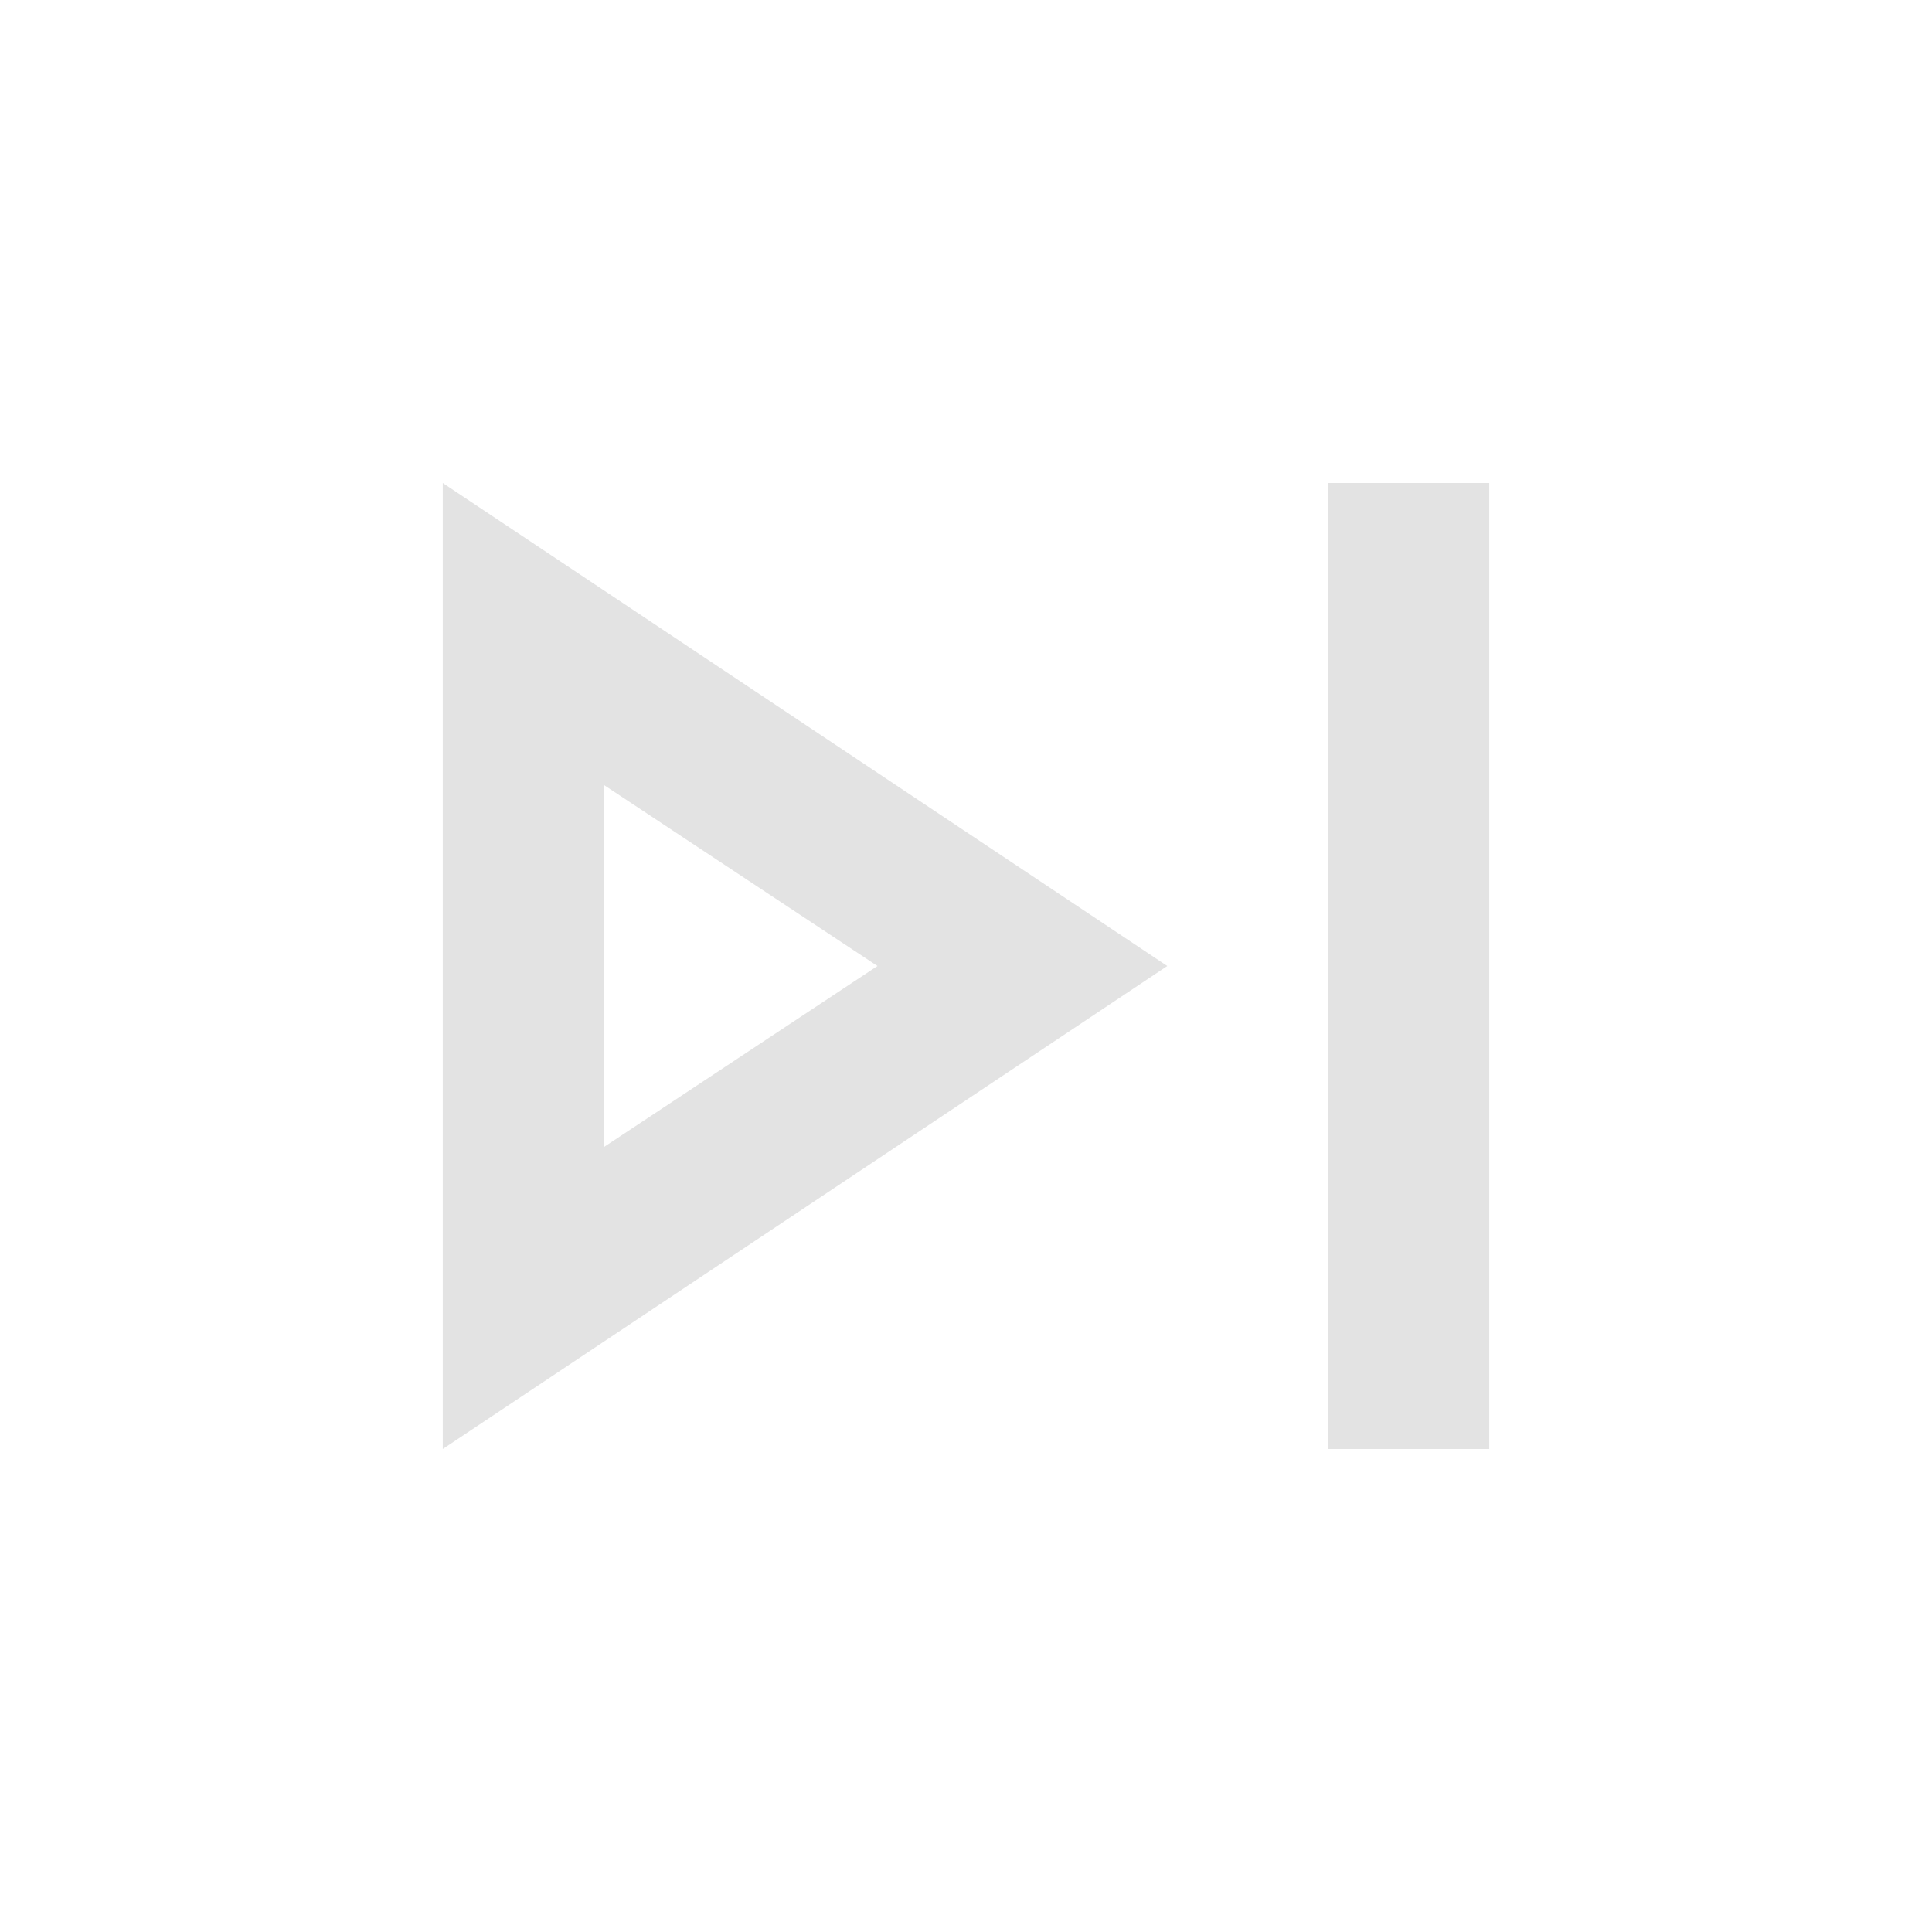
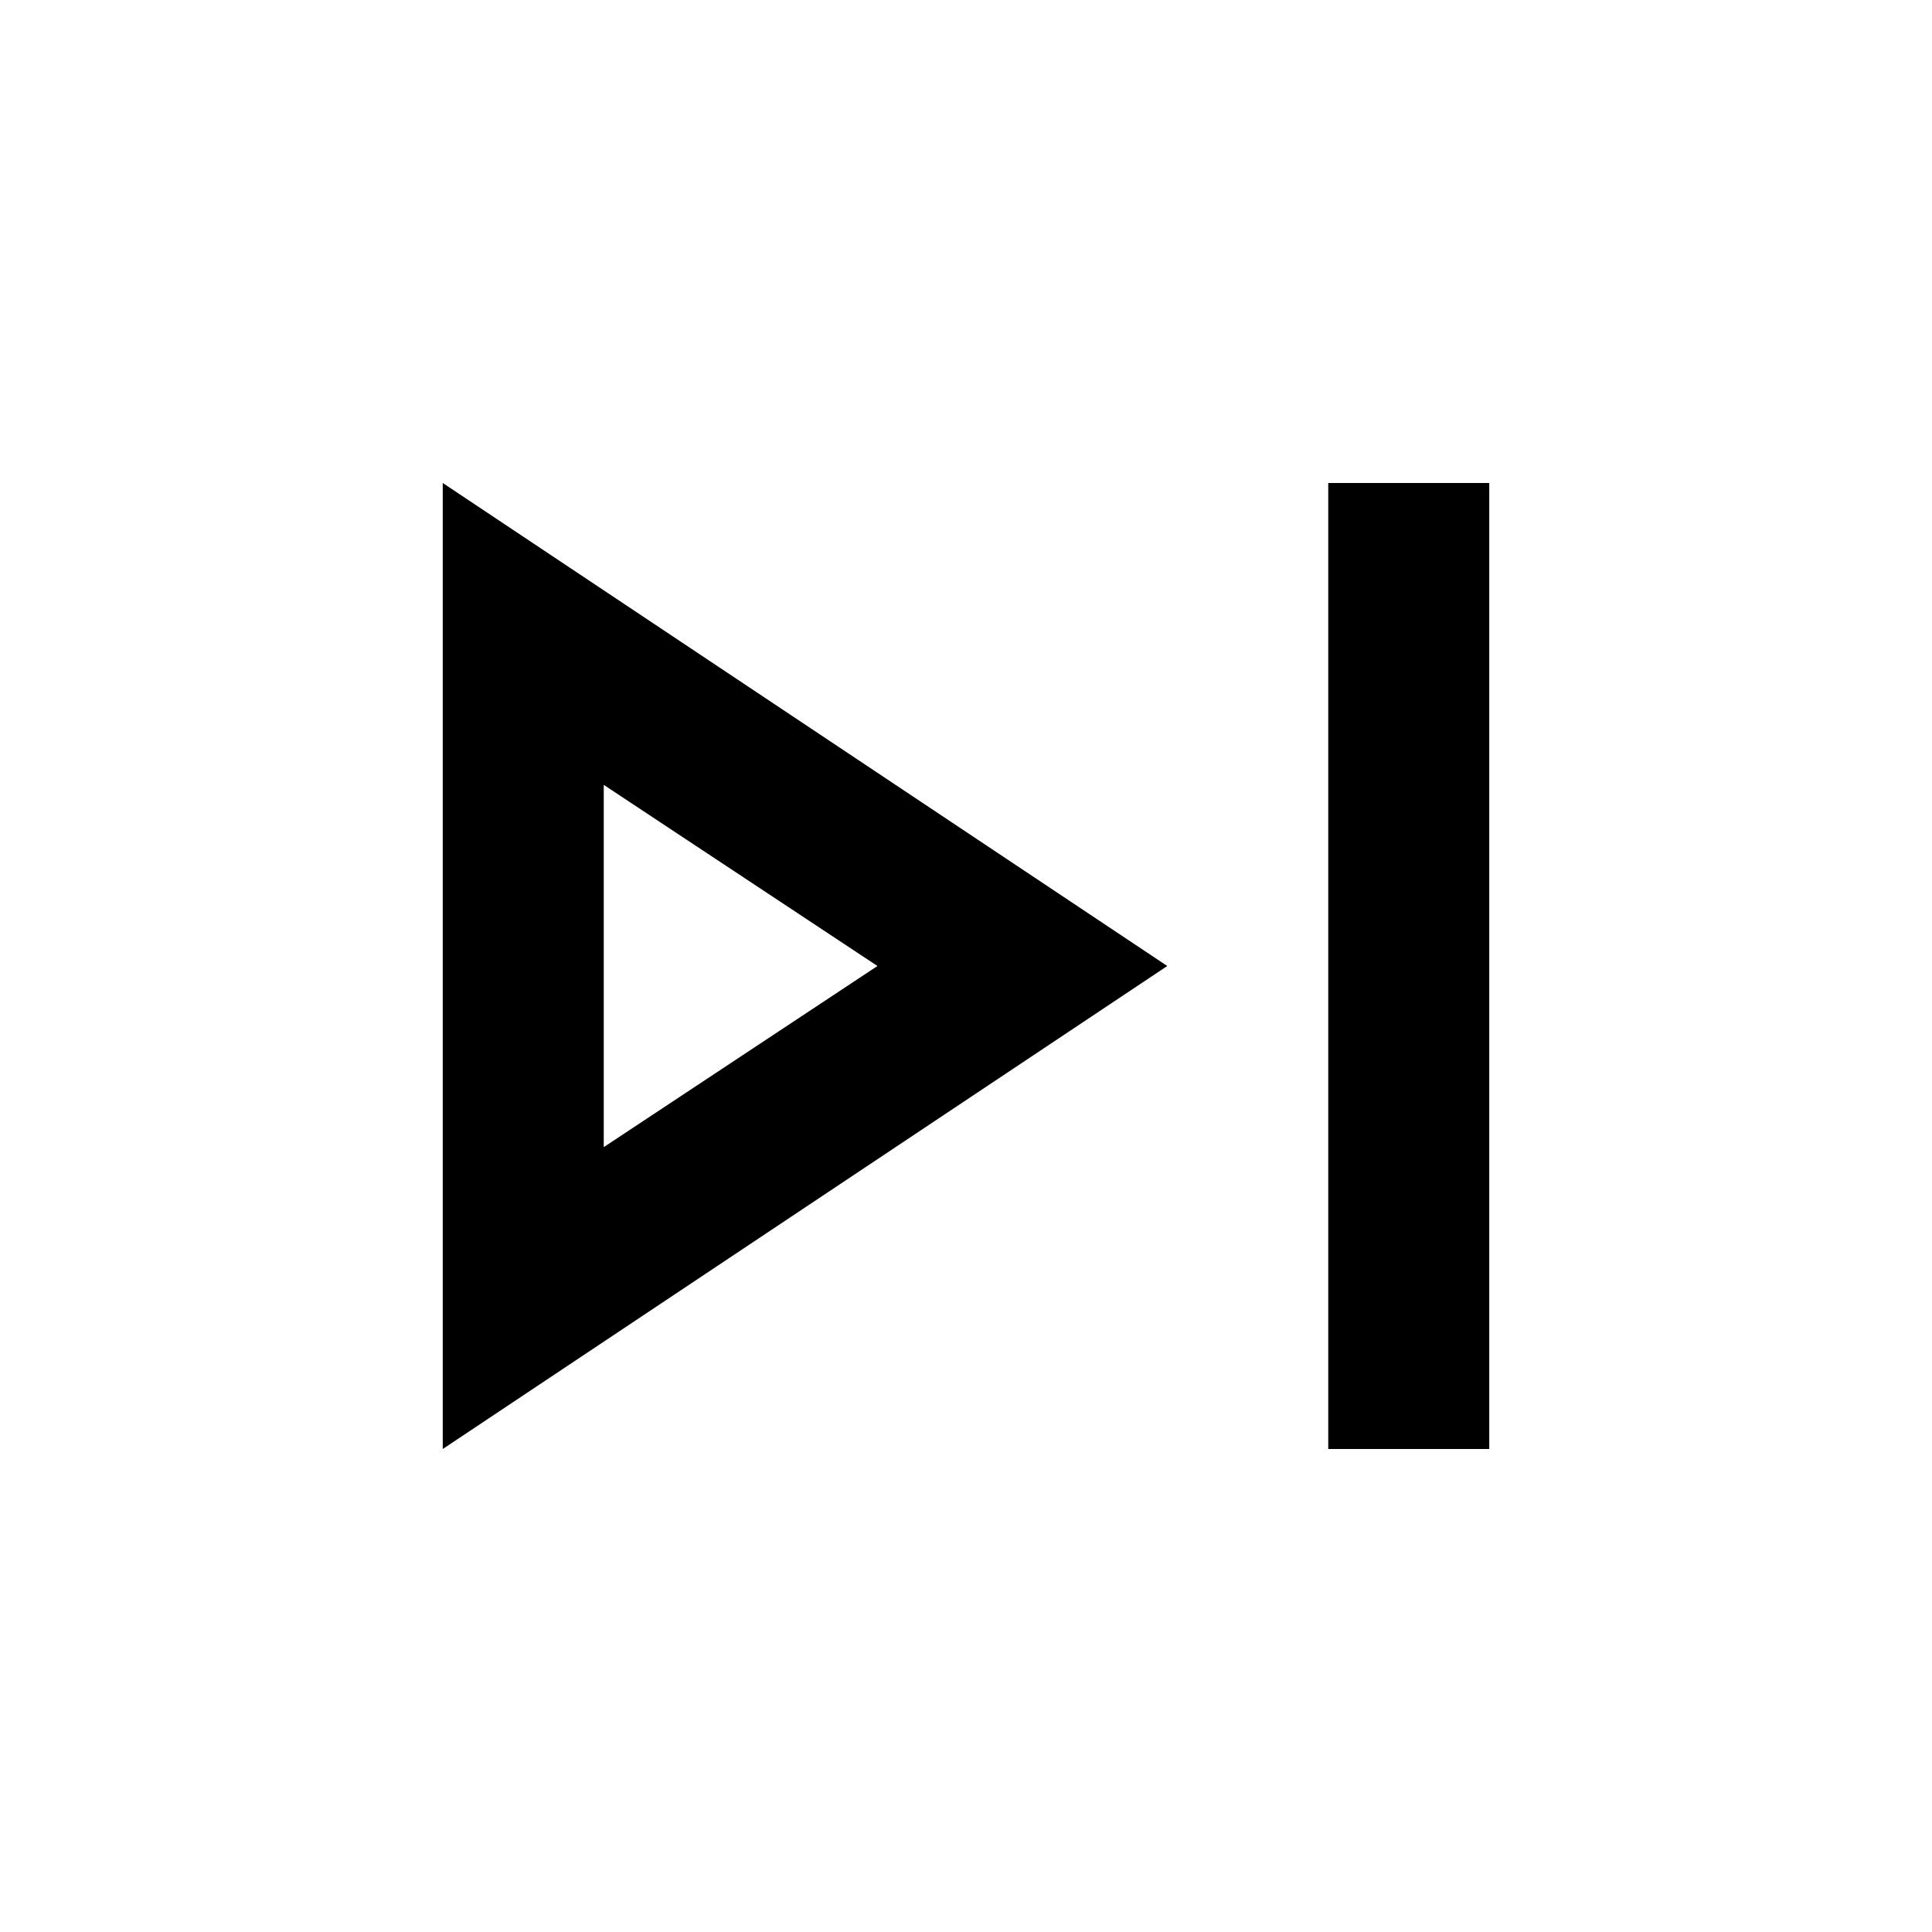
- <svg xmlns="http://www.w3.org/2000/svg" height="24px" viewBox="0 -960 960 960" width="24px" fill="#e3e3e3">
+ <svg xmlns="http://www.w3.org/2000/svg" height="24px" viewBox="0 -960 960 960" width="24px" fill="#000000">
  <path d="M660-240v-480h80v480h-80Zm-440 0v-480l360 240-360 240Zm80-240Zm0 90 136-90-136-90v180Z" />
</svg>
